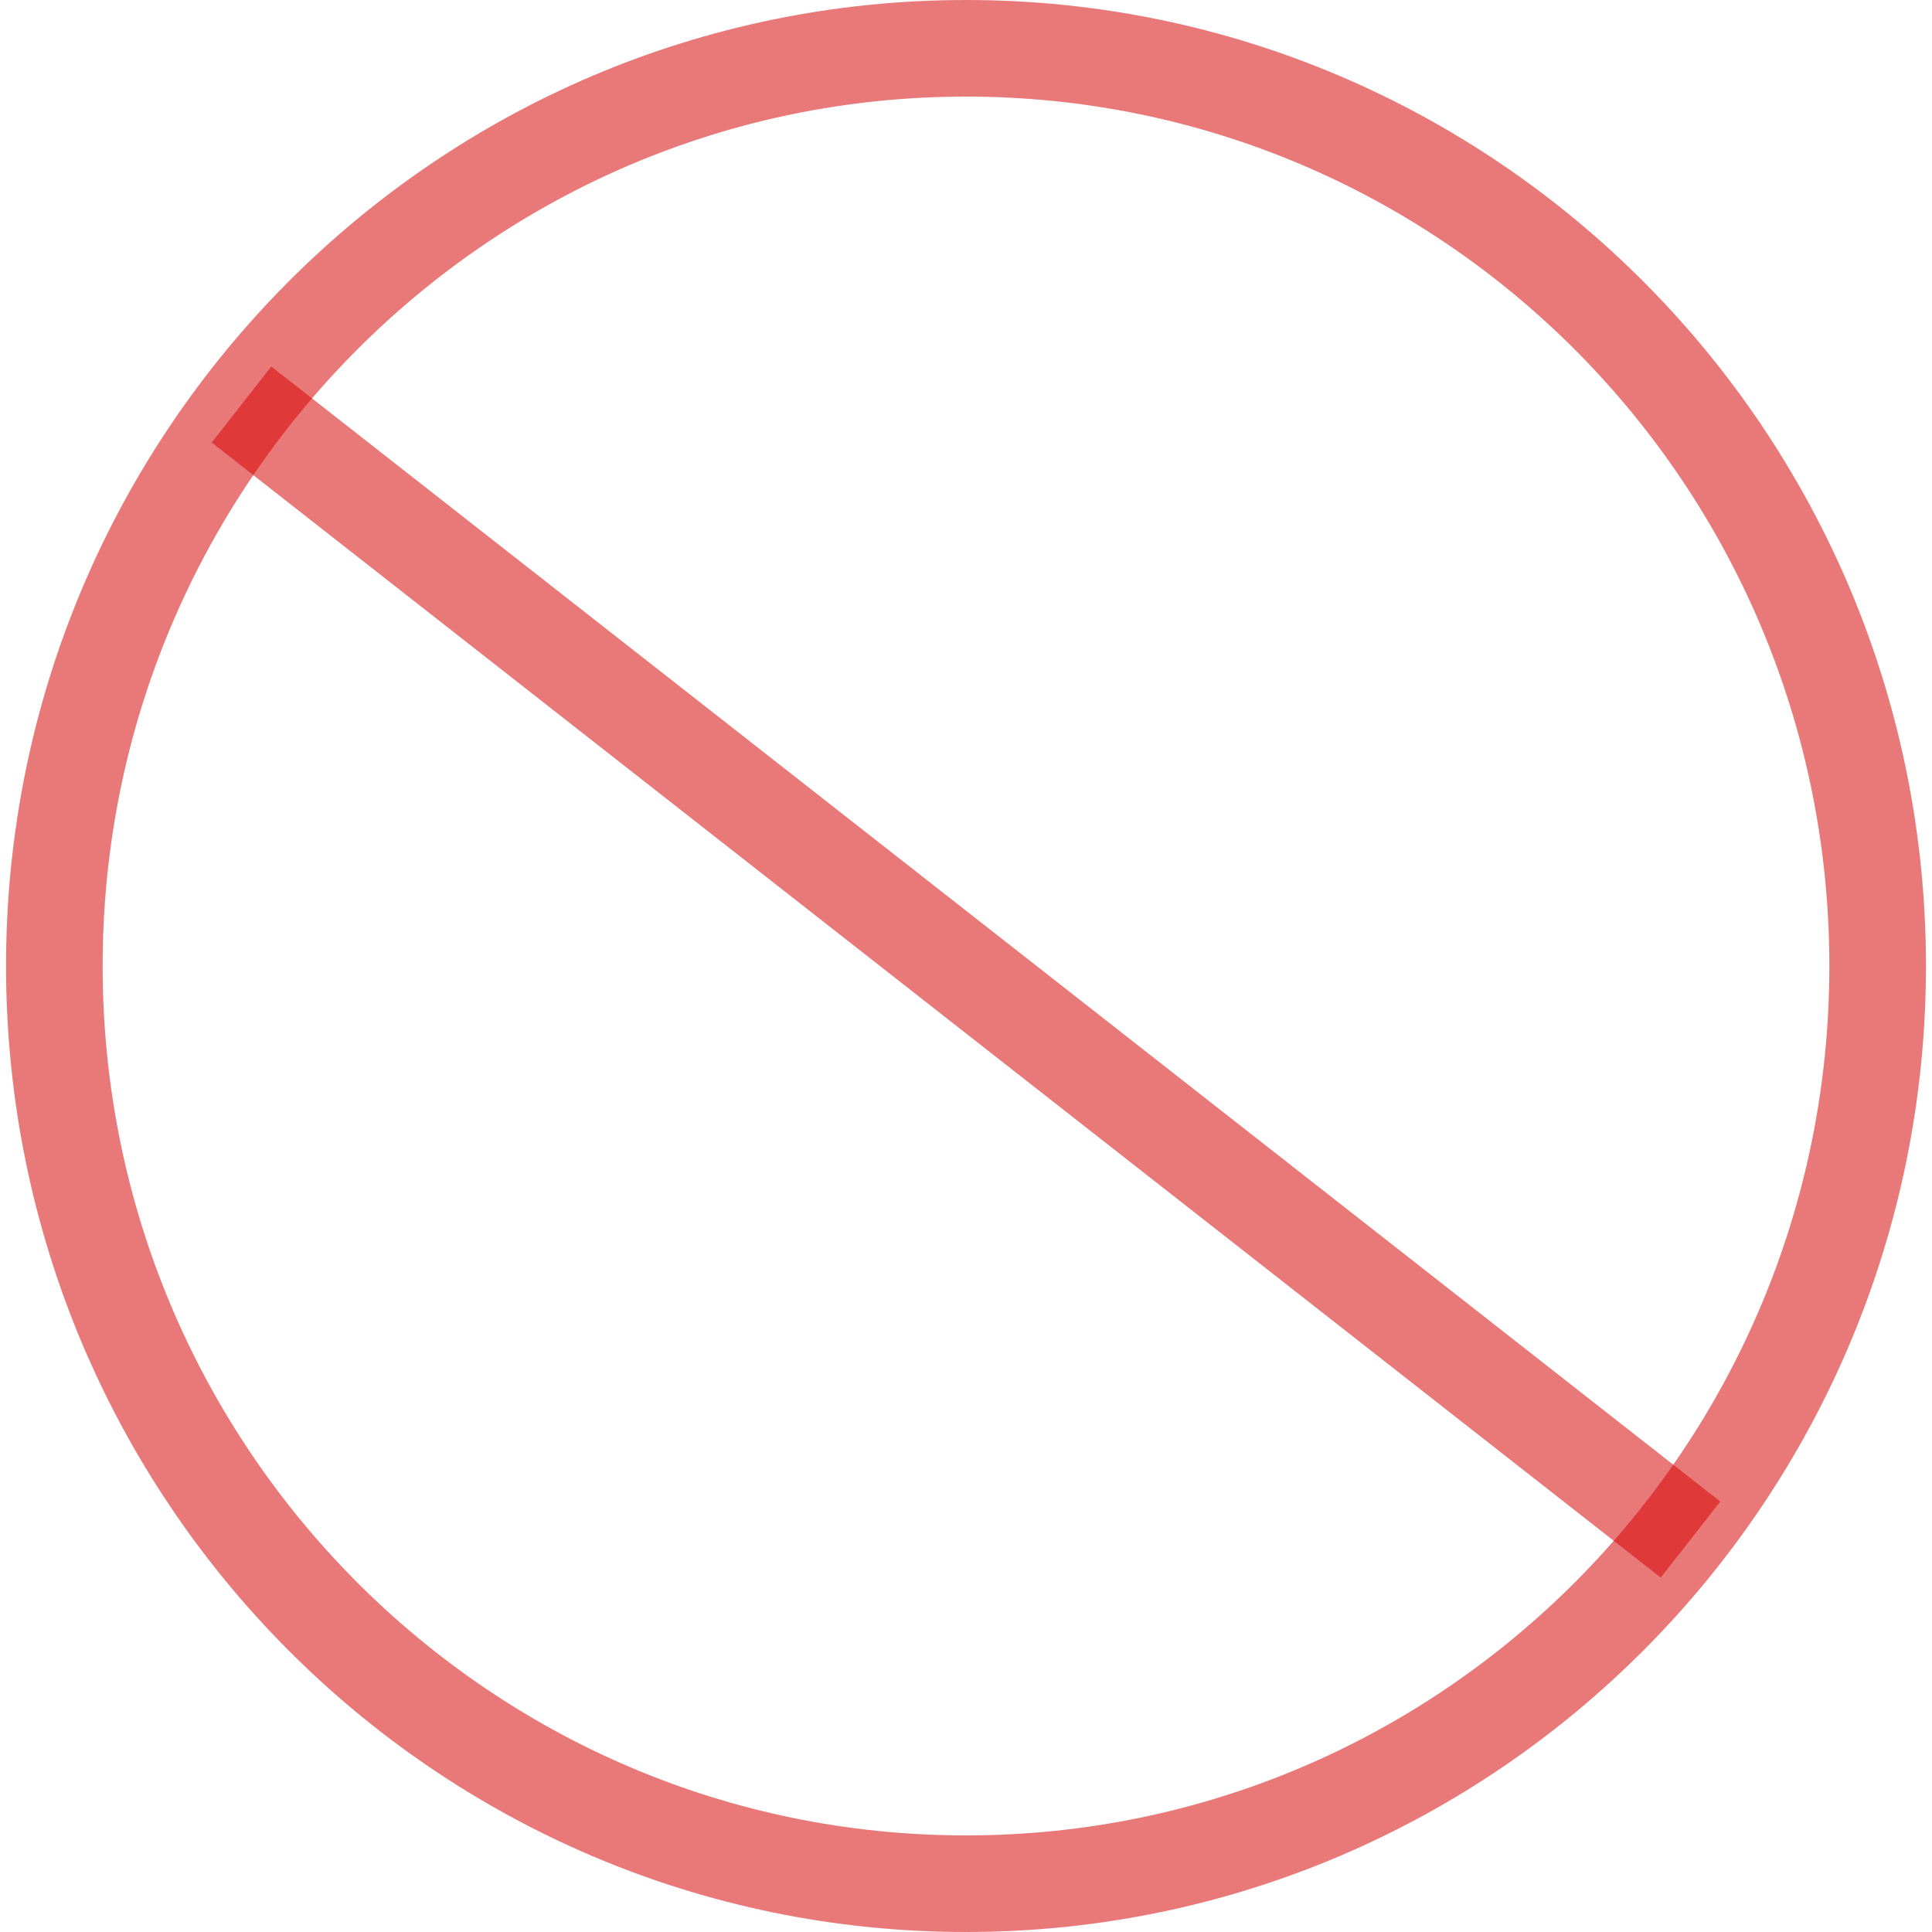
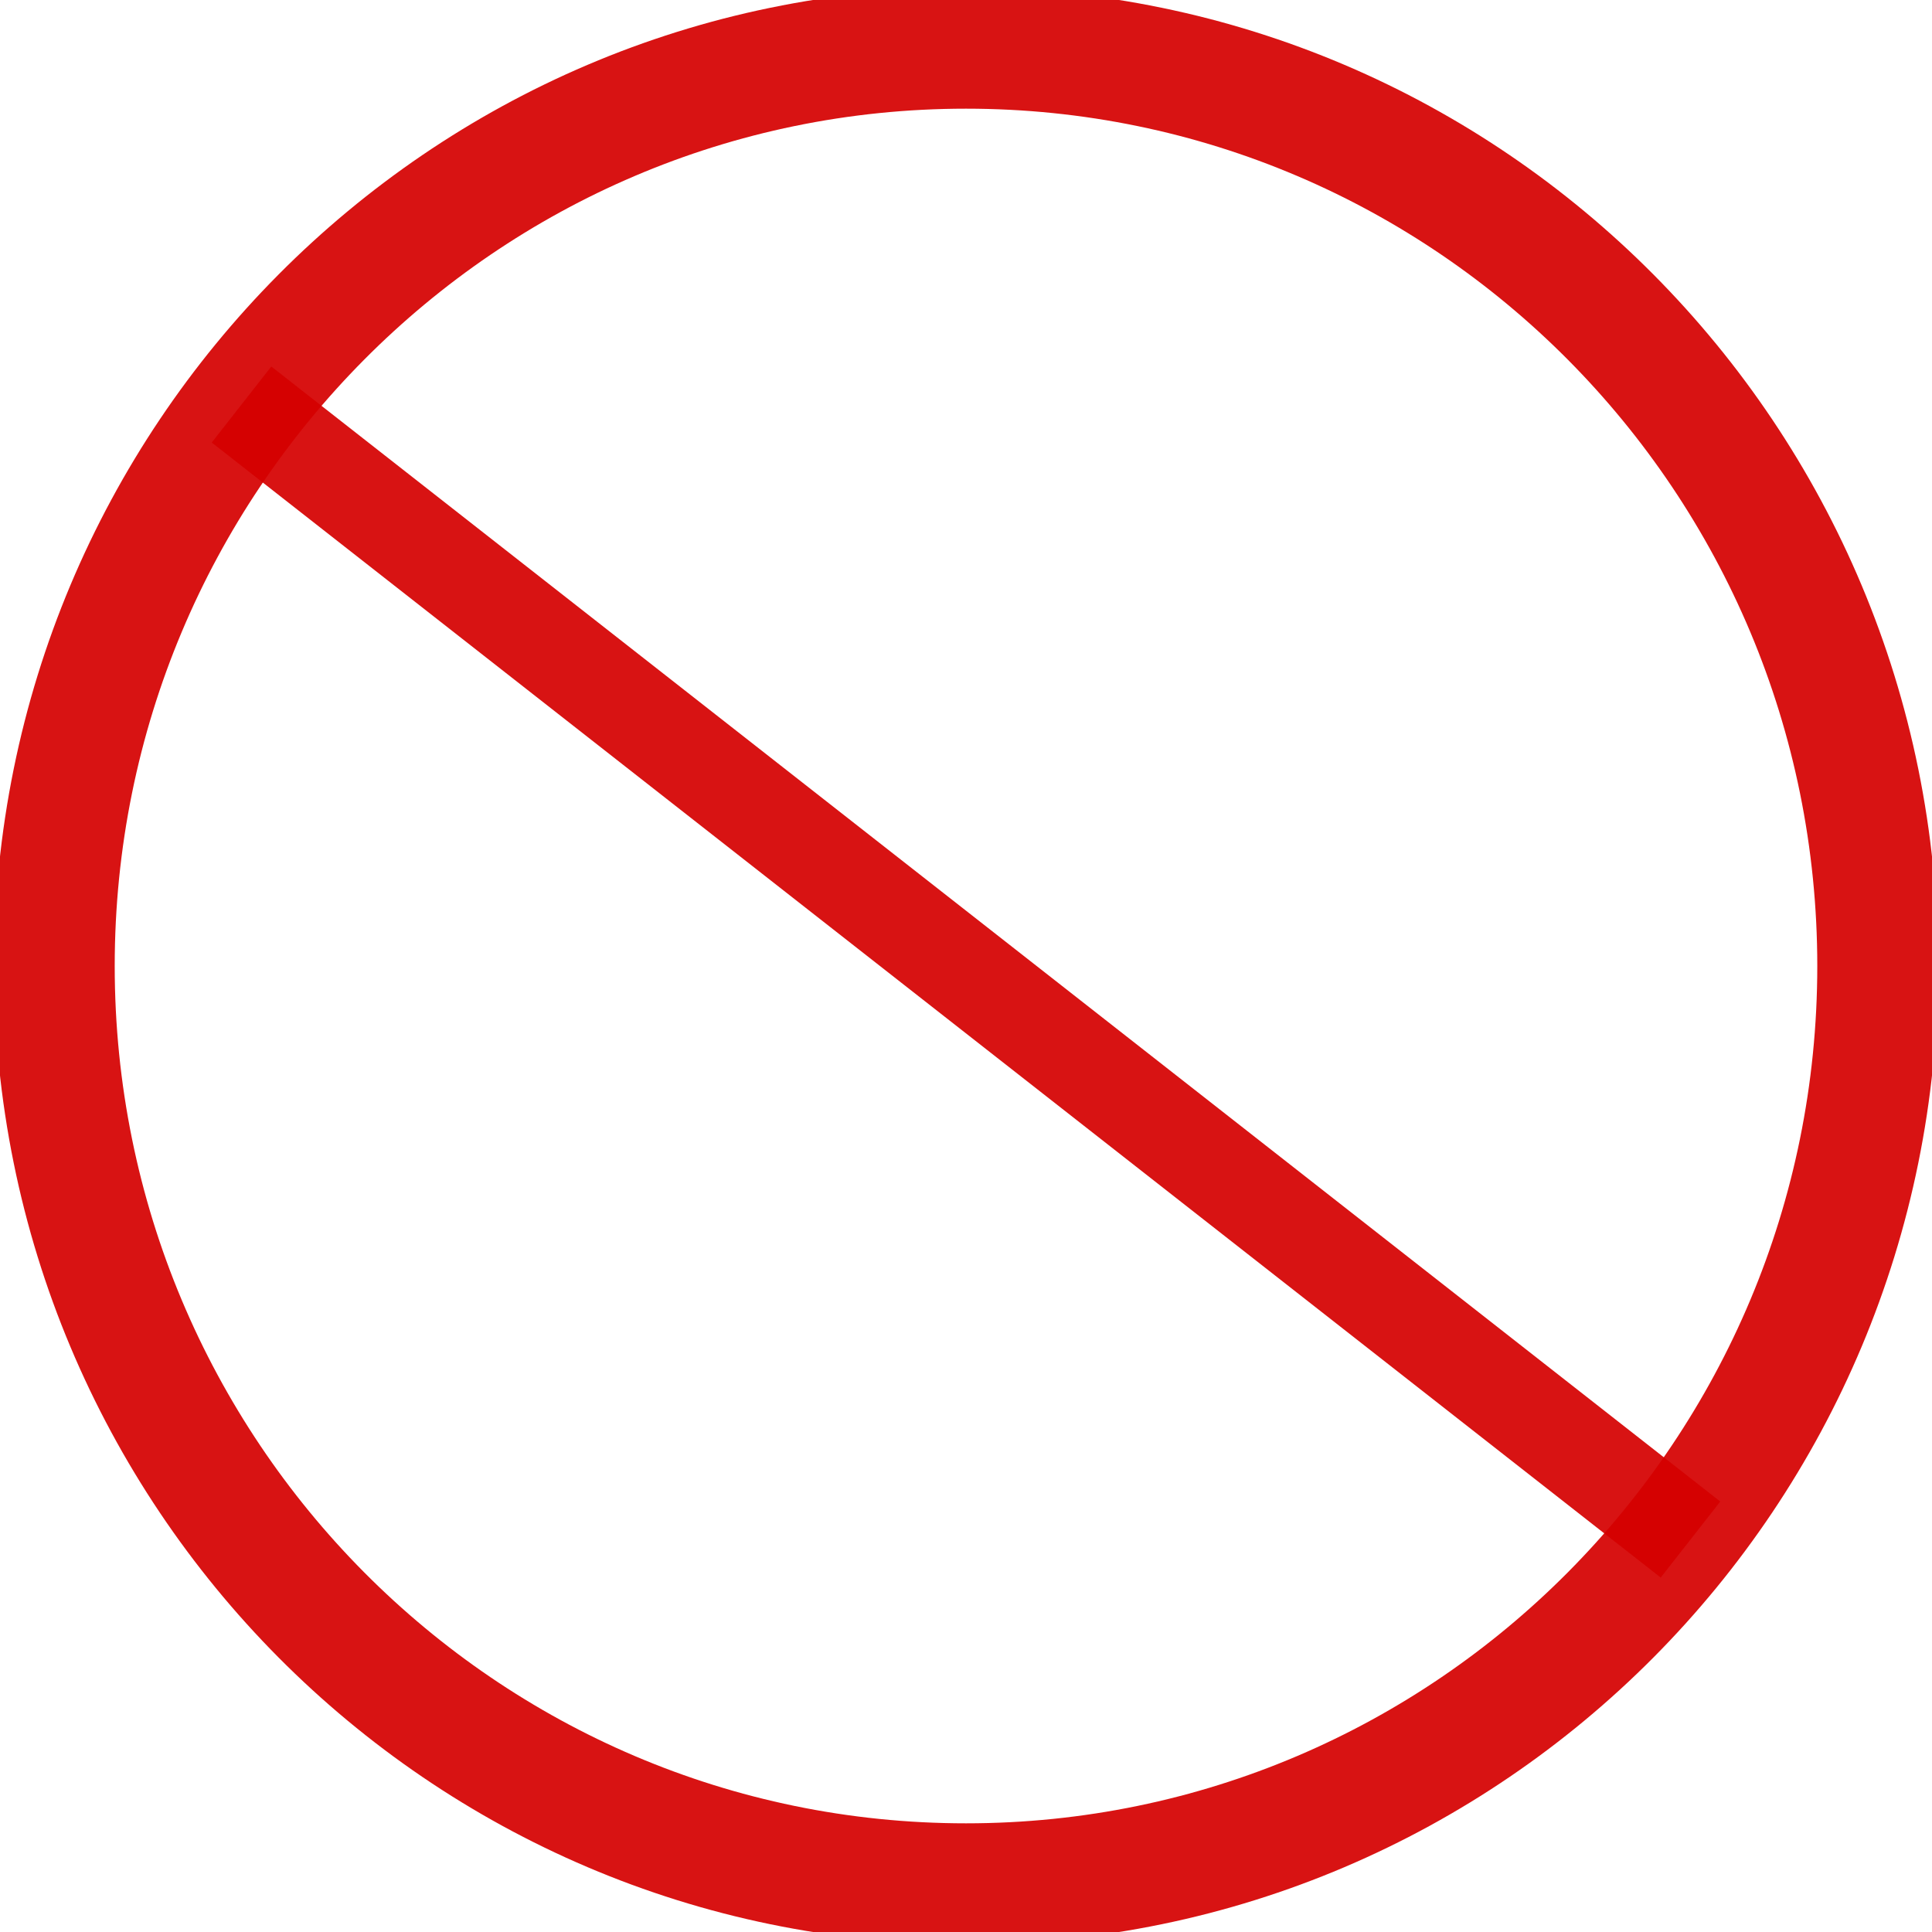
<svg xmlns="http://www.w3.org/2000/svg" width="116px" height="116px" viewBox="0 0 159 160" version="1.1">
-   <g id="BET-WITH-BET-AGAINST" stroke="none" stroke-width="1" fill="none" fill-rule="evenodd" stroke-opacity="0.524">
-     <ellipse id="Oval-2" stroke="#D50000" stroke-width="8" cx="79.5" cy="80" rx="75.5" ry="76" />
+   <g id="BET-WITH-BET-AGAINST" stroke="none" stroke-width="1" fill="none" fill-rule="evenodd" stroke-opacity="0.924">
+     <ellipse id="Oval-2" stroke="#D50000" stroke-width="10" cx="79.5" cy="80" rx="75.5" ry="76" />
    <path d="M19.5,33.5 L139.5,127.5" id="Line-4" stroke="#D50000" stroke-width="8" />
  </g>
</svg>
